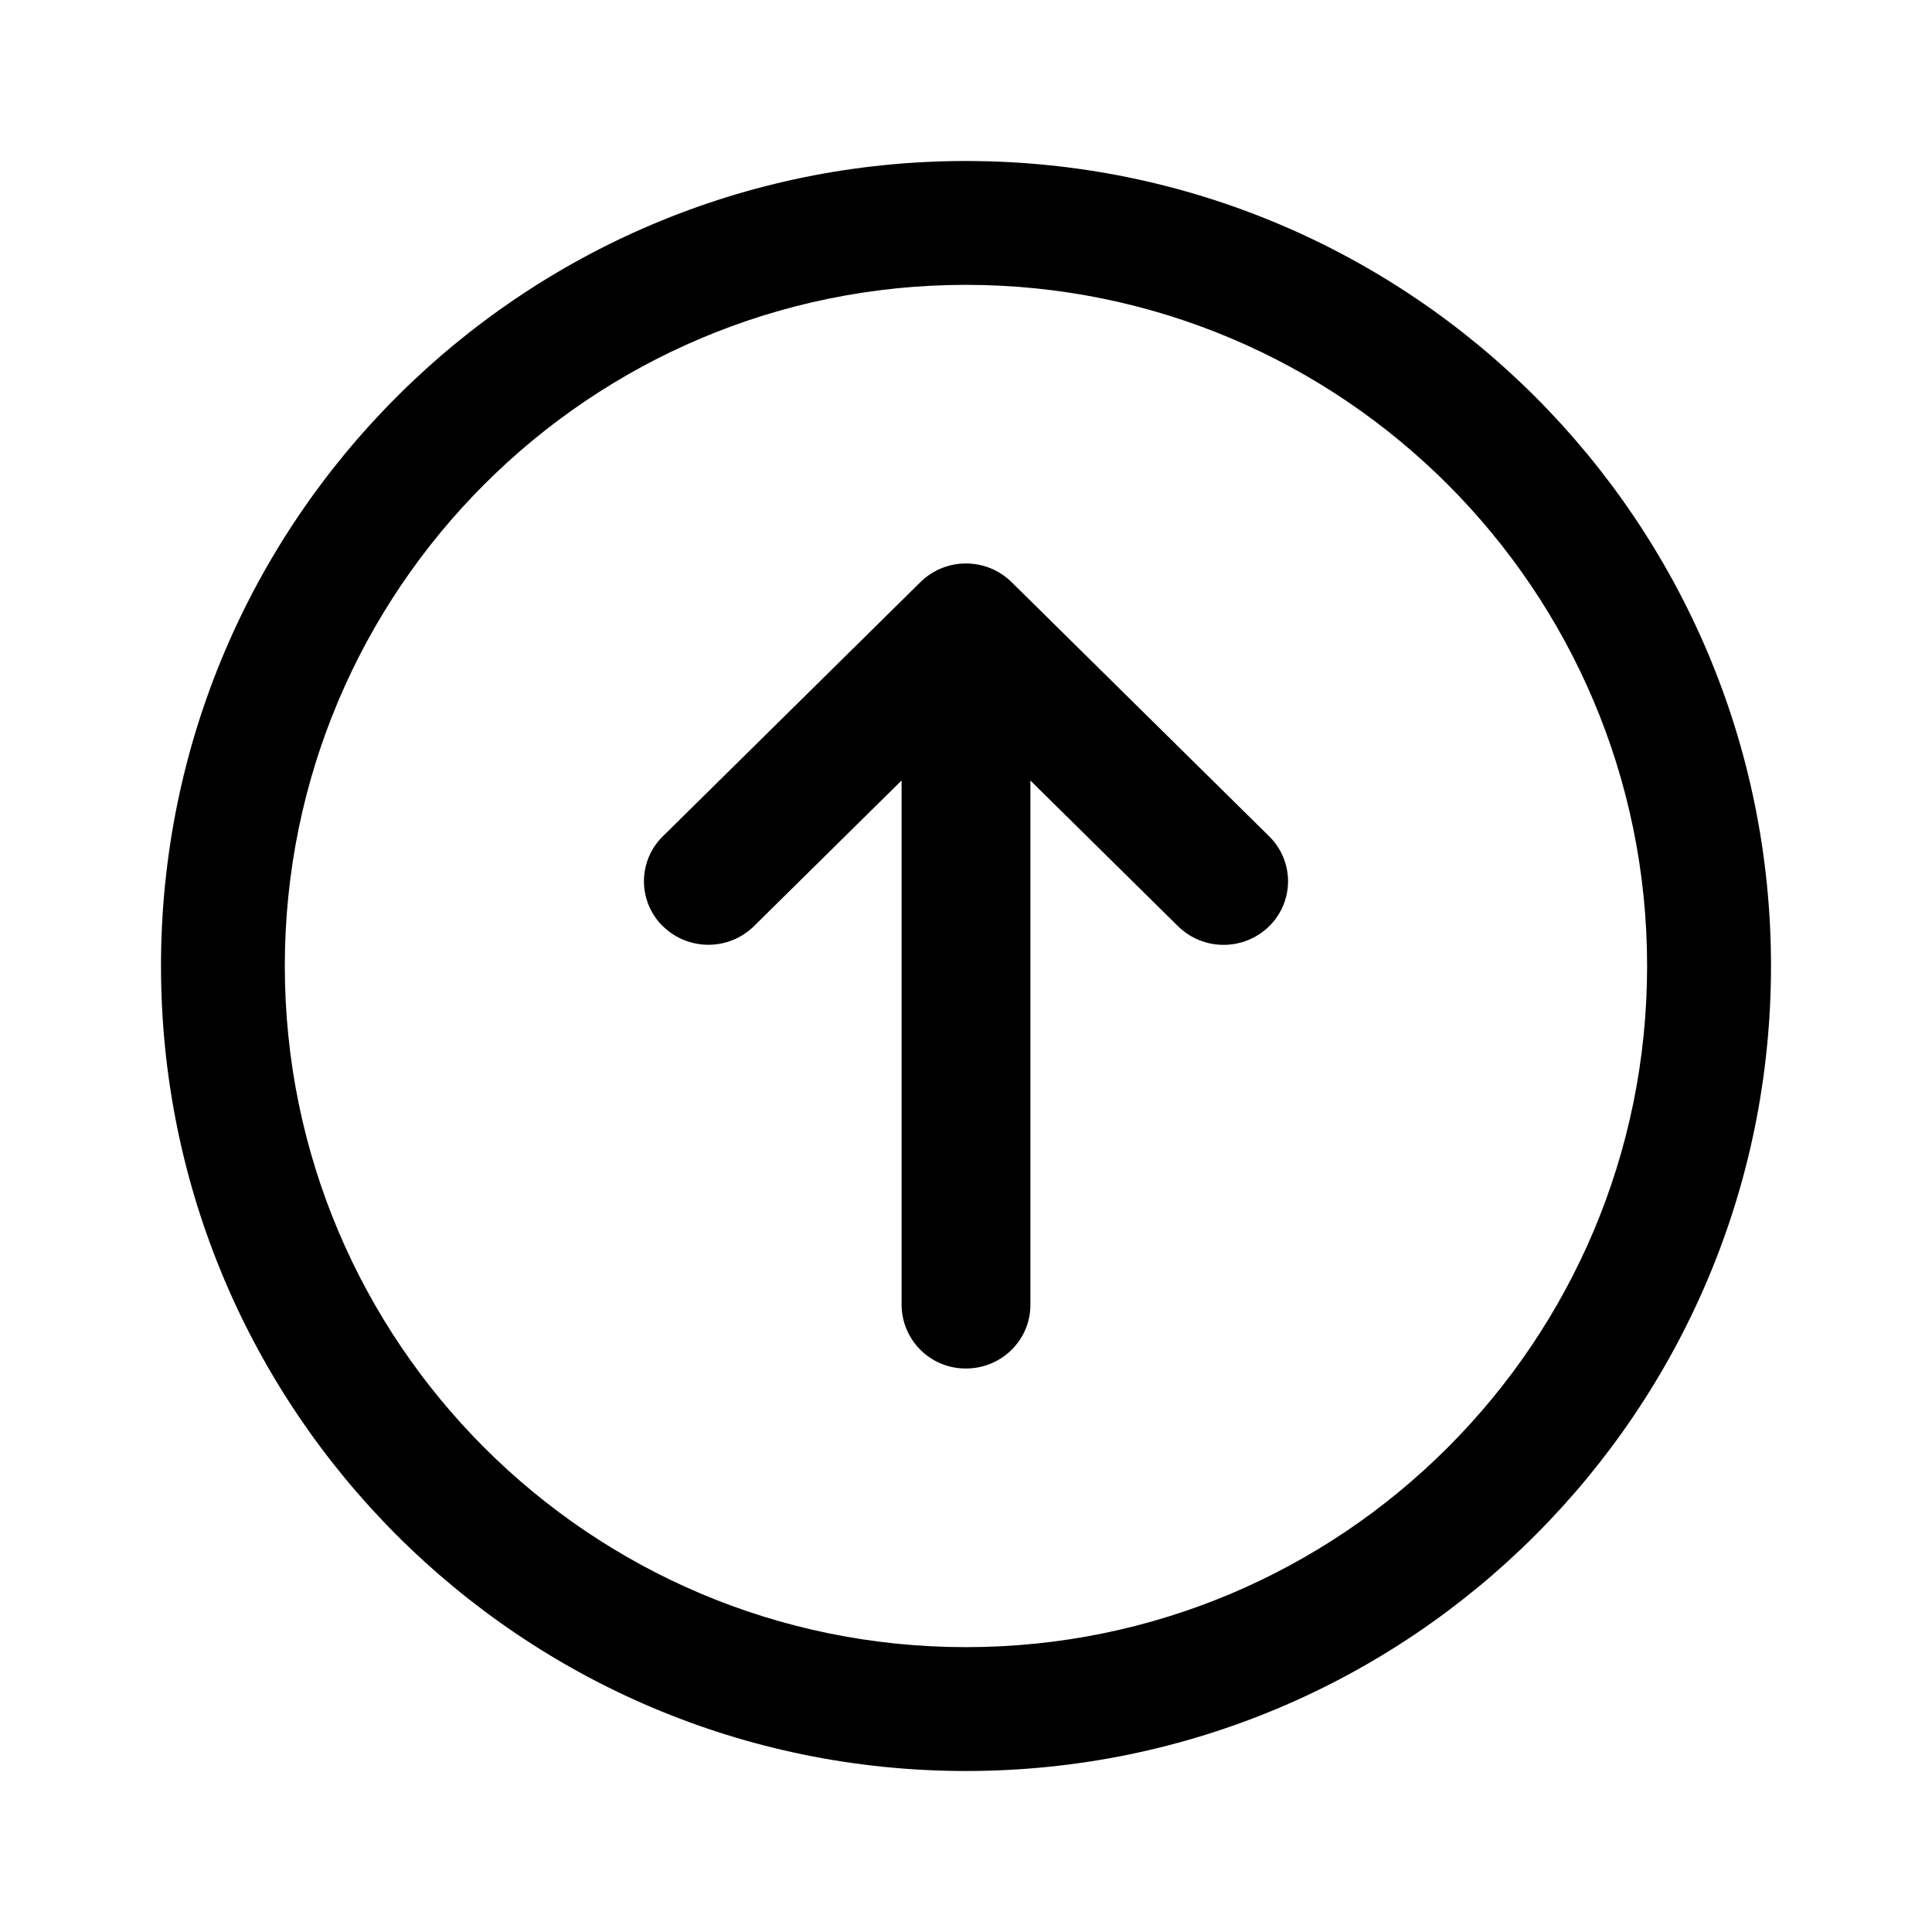
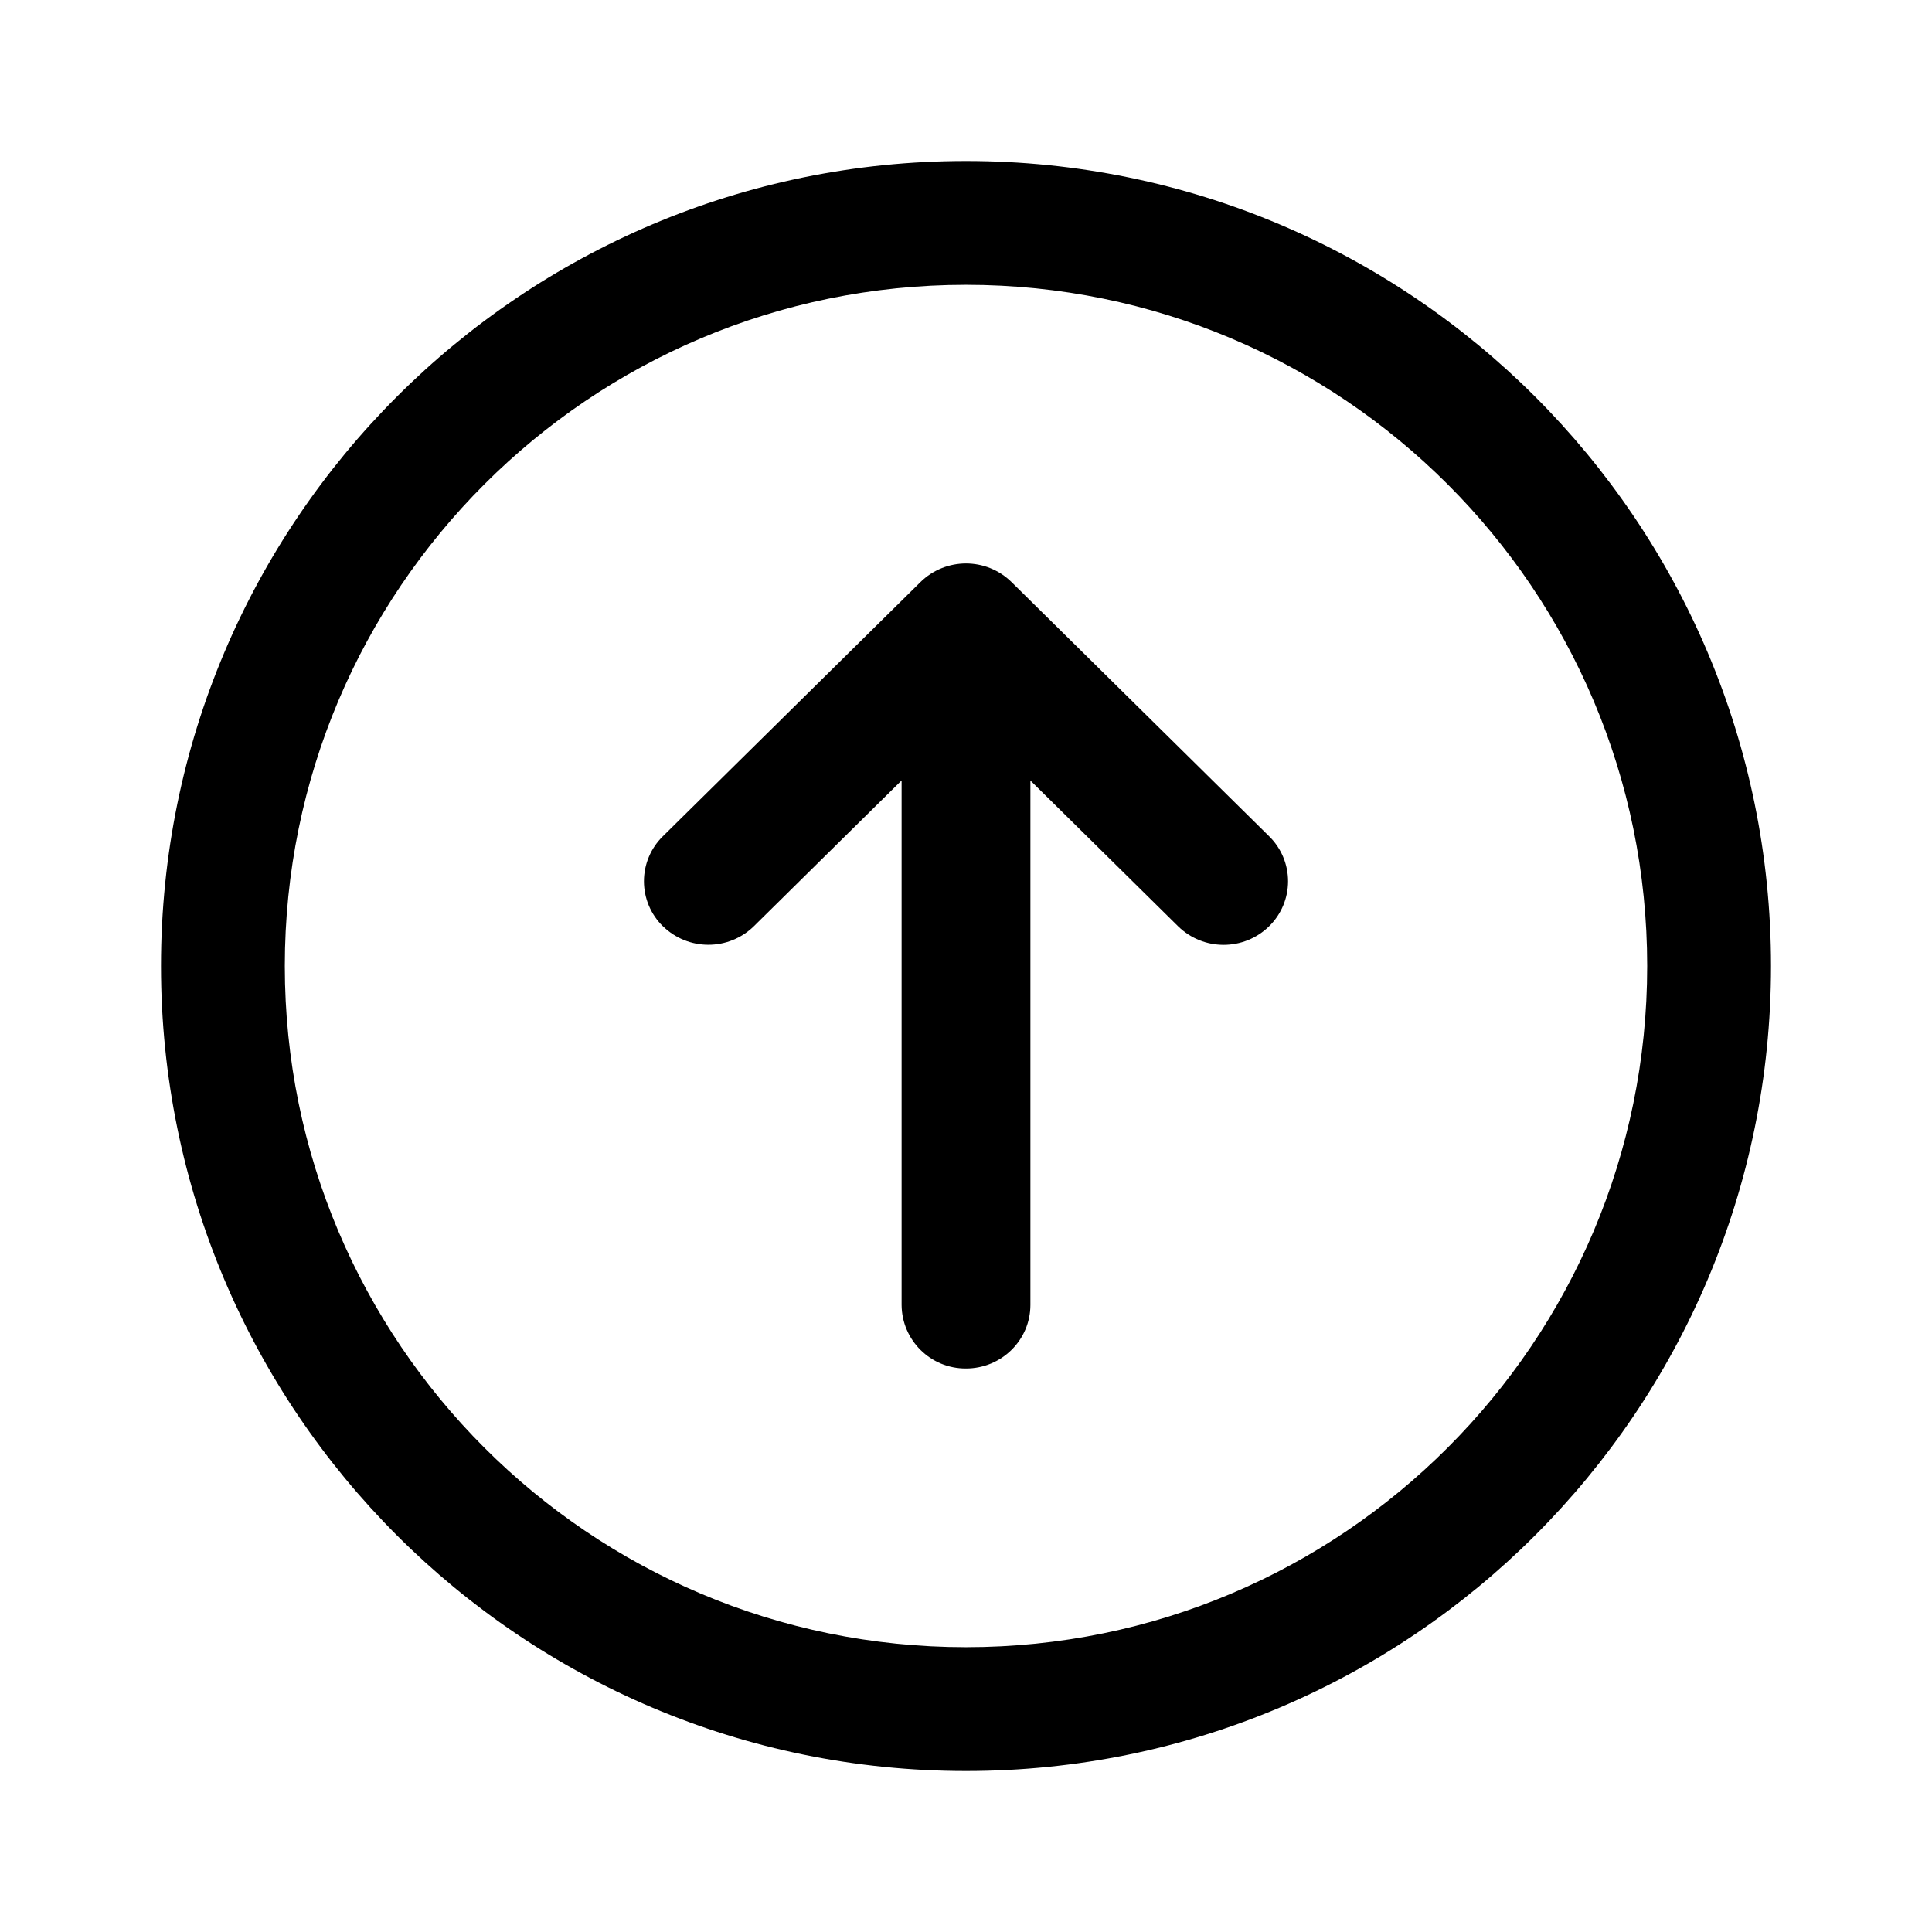
<svg xmlns="http://www.w3.org/2000/svg" width="24" height="24" fill="none">
-   <path fill="#000" fill-rule="evenodd" d="M3.538 12a8.461 8.461 0 1 0 16.923 0 8.461 8.461 0 0 0-16.923 0ZM12 22C6.477 22 2 17.523 2 12S6.477 2 12 2s10 4.477 10 10-4.477 10-10 10Z" clip-rule="evenodd" />
+   <path fill="#000" fill-rule="evenodd" d="M3.538 12a8.462 8.462 0 1 0 16.924 0 8.462 8.462 0 0 0-16.924 0ZM12 22C6.477 22 2 17.523 2 12S6.477 2 12 2s10 4.477 10 10-4.477 10-10 10Z" clip-rule="evenodd" />
  <path fill="#000" fill-rule="evenodd" d="M8.234 11.506a.782.782 0 0 1 0-1.117l3.2-3.158a.808.808 0 0 1 1.132 0l3.2 3.158a.782.782 0 0 1 0 1.117.808.808 0 0 1-1.132 0L12.8 9.696v6.514c0 .436-.358.79-.8.79a.795.795 0 0 1-.8-.79V9.695l-1.834 1.81a.808.808 0 0 1-1.132 0Z" clip-rule="evenodd" />
</svg>
